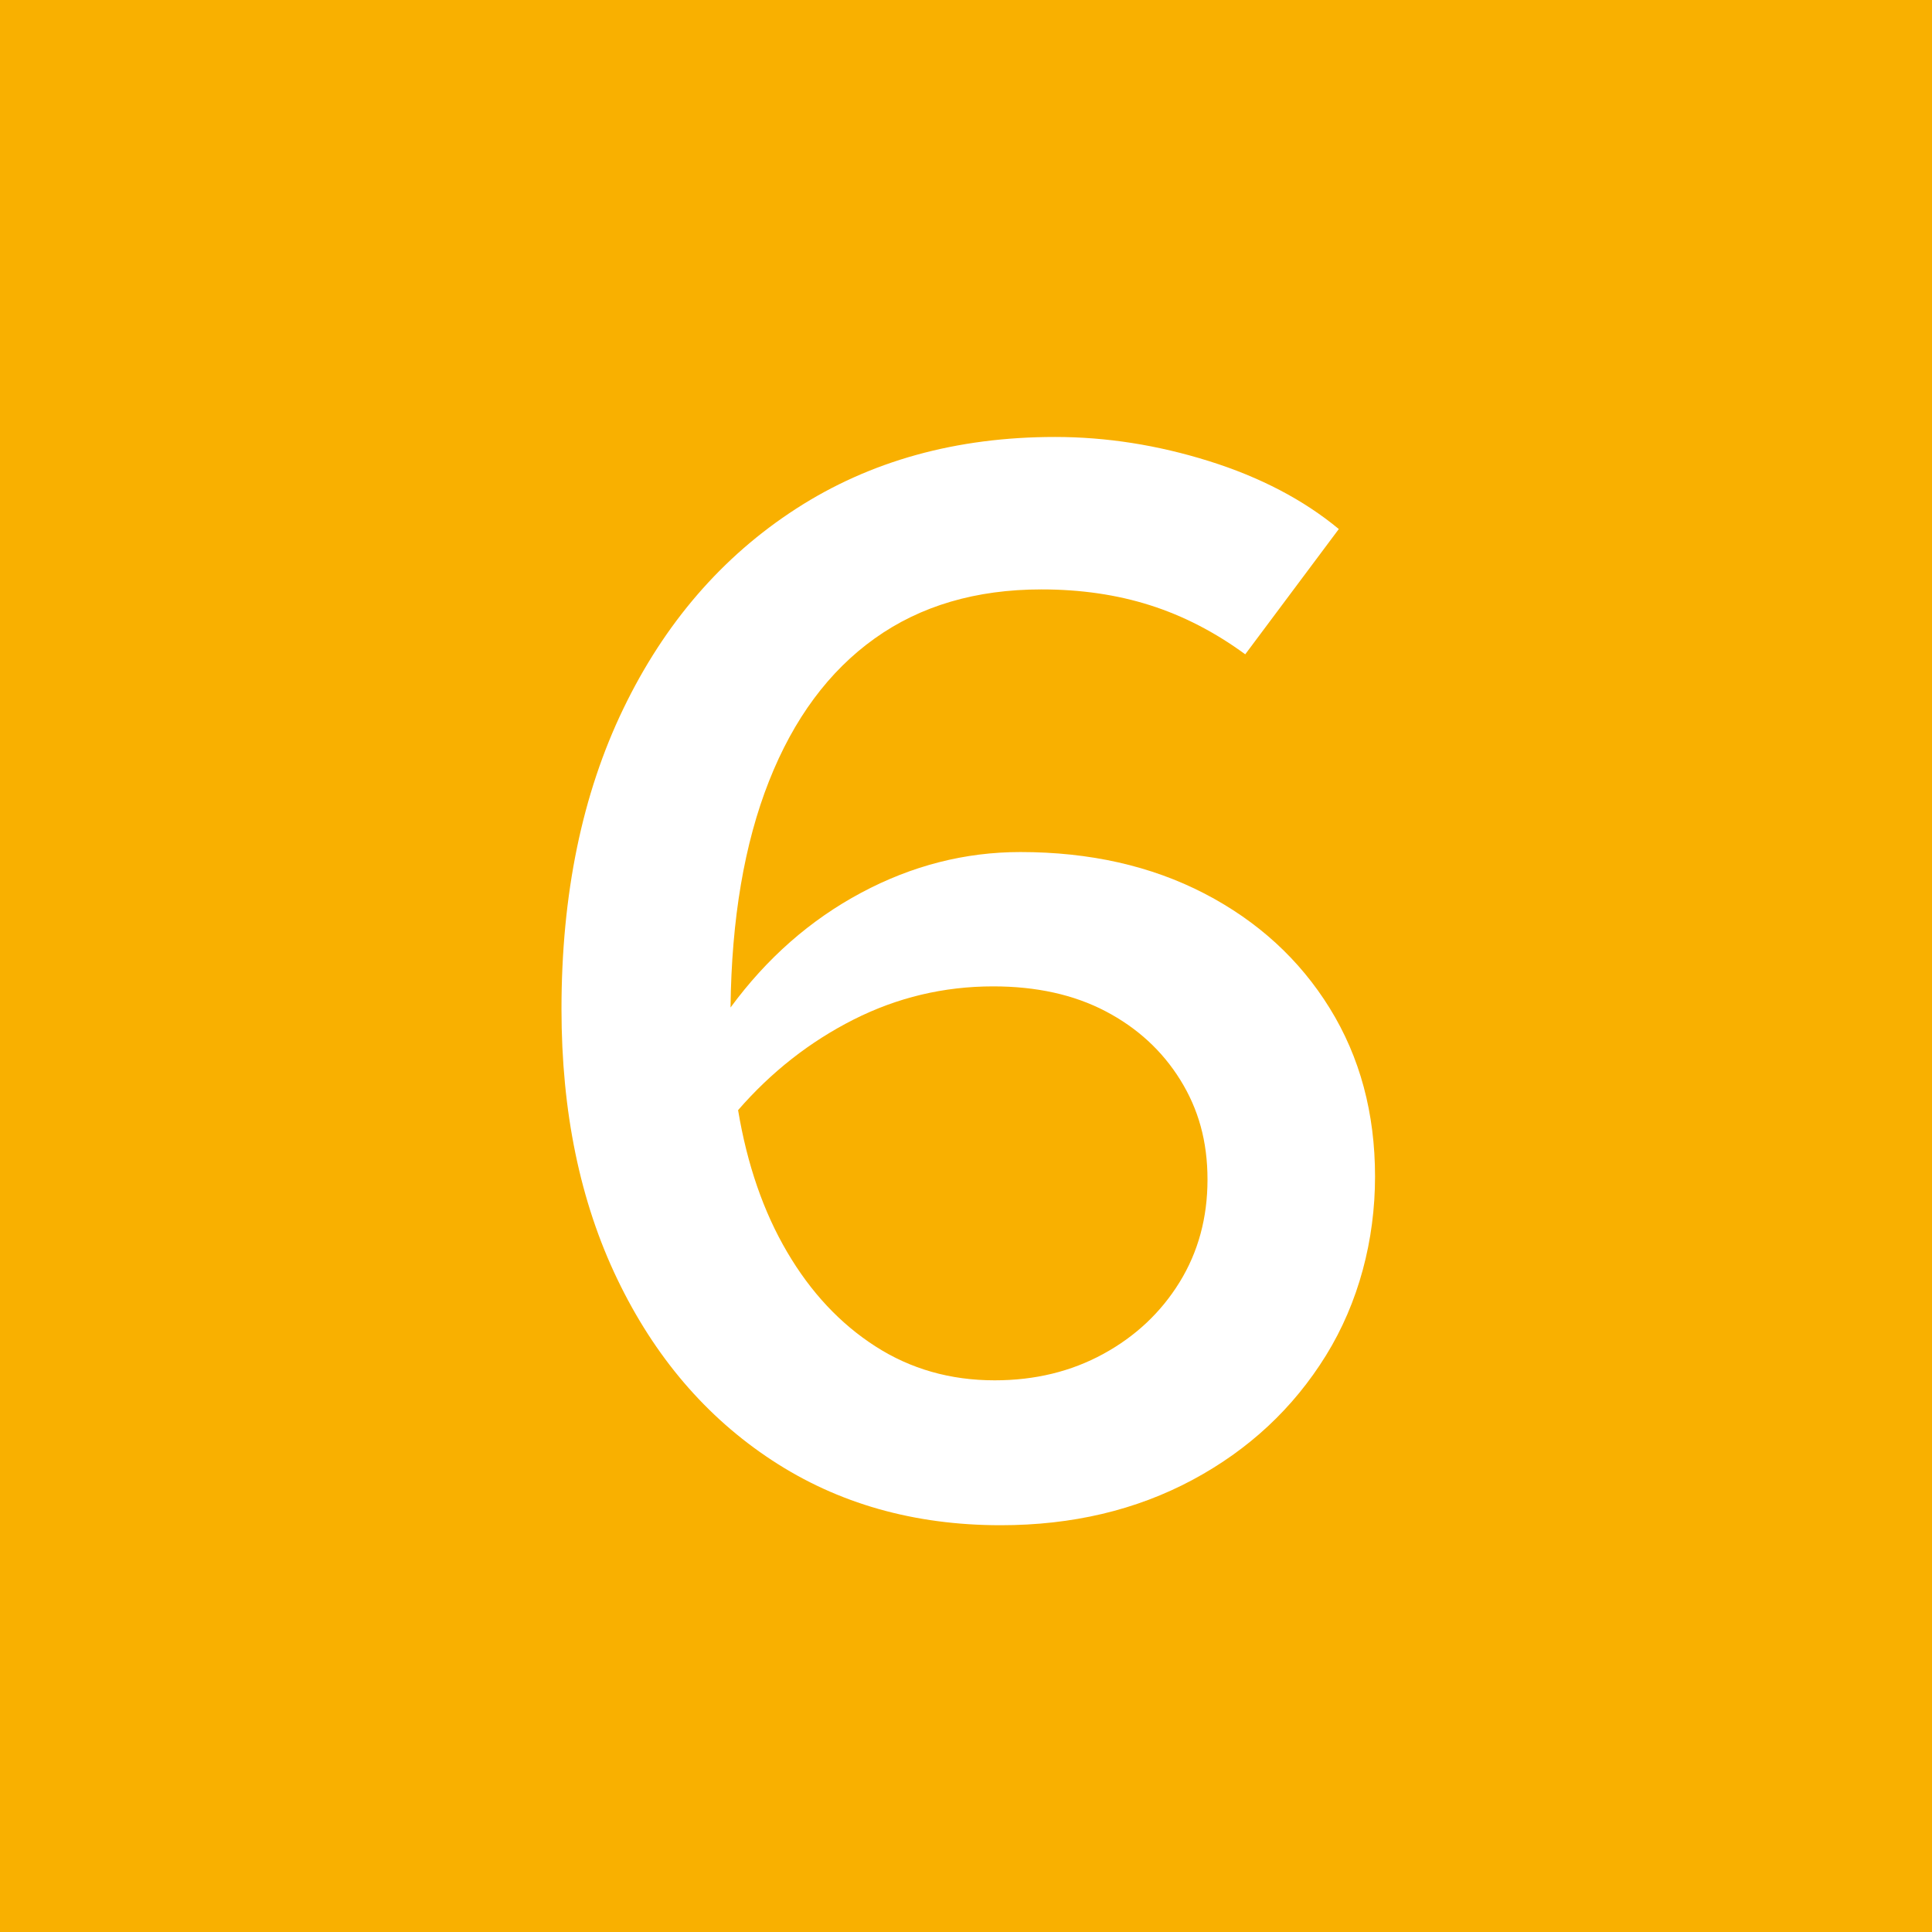
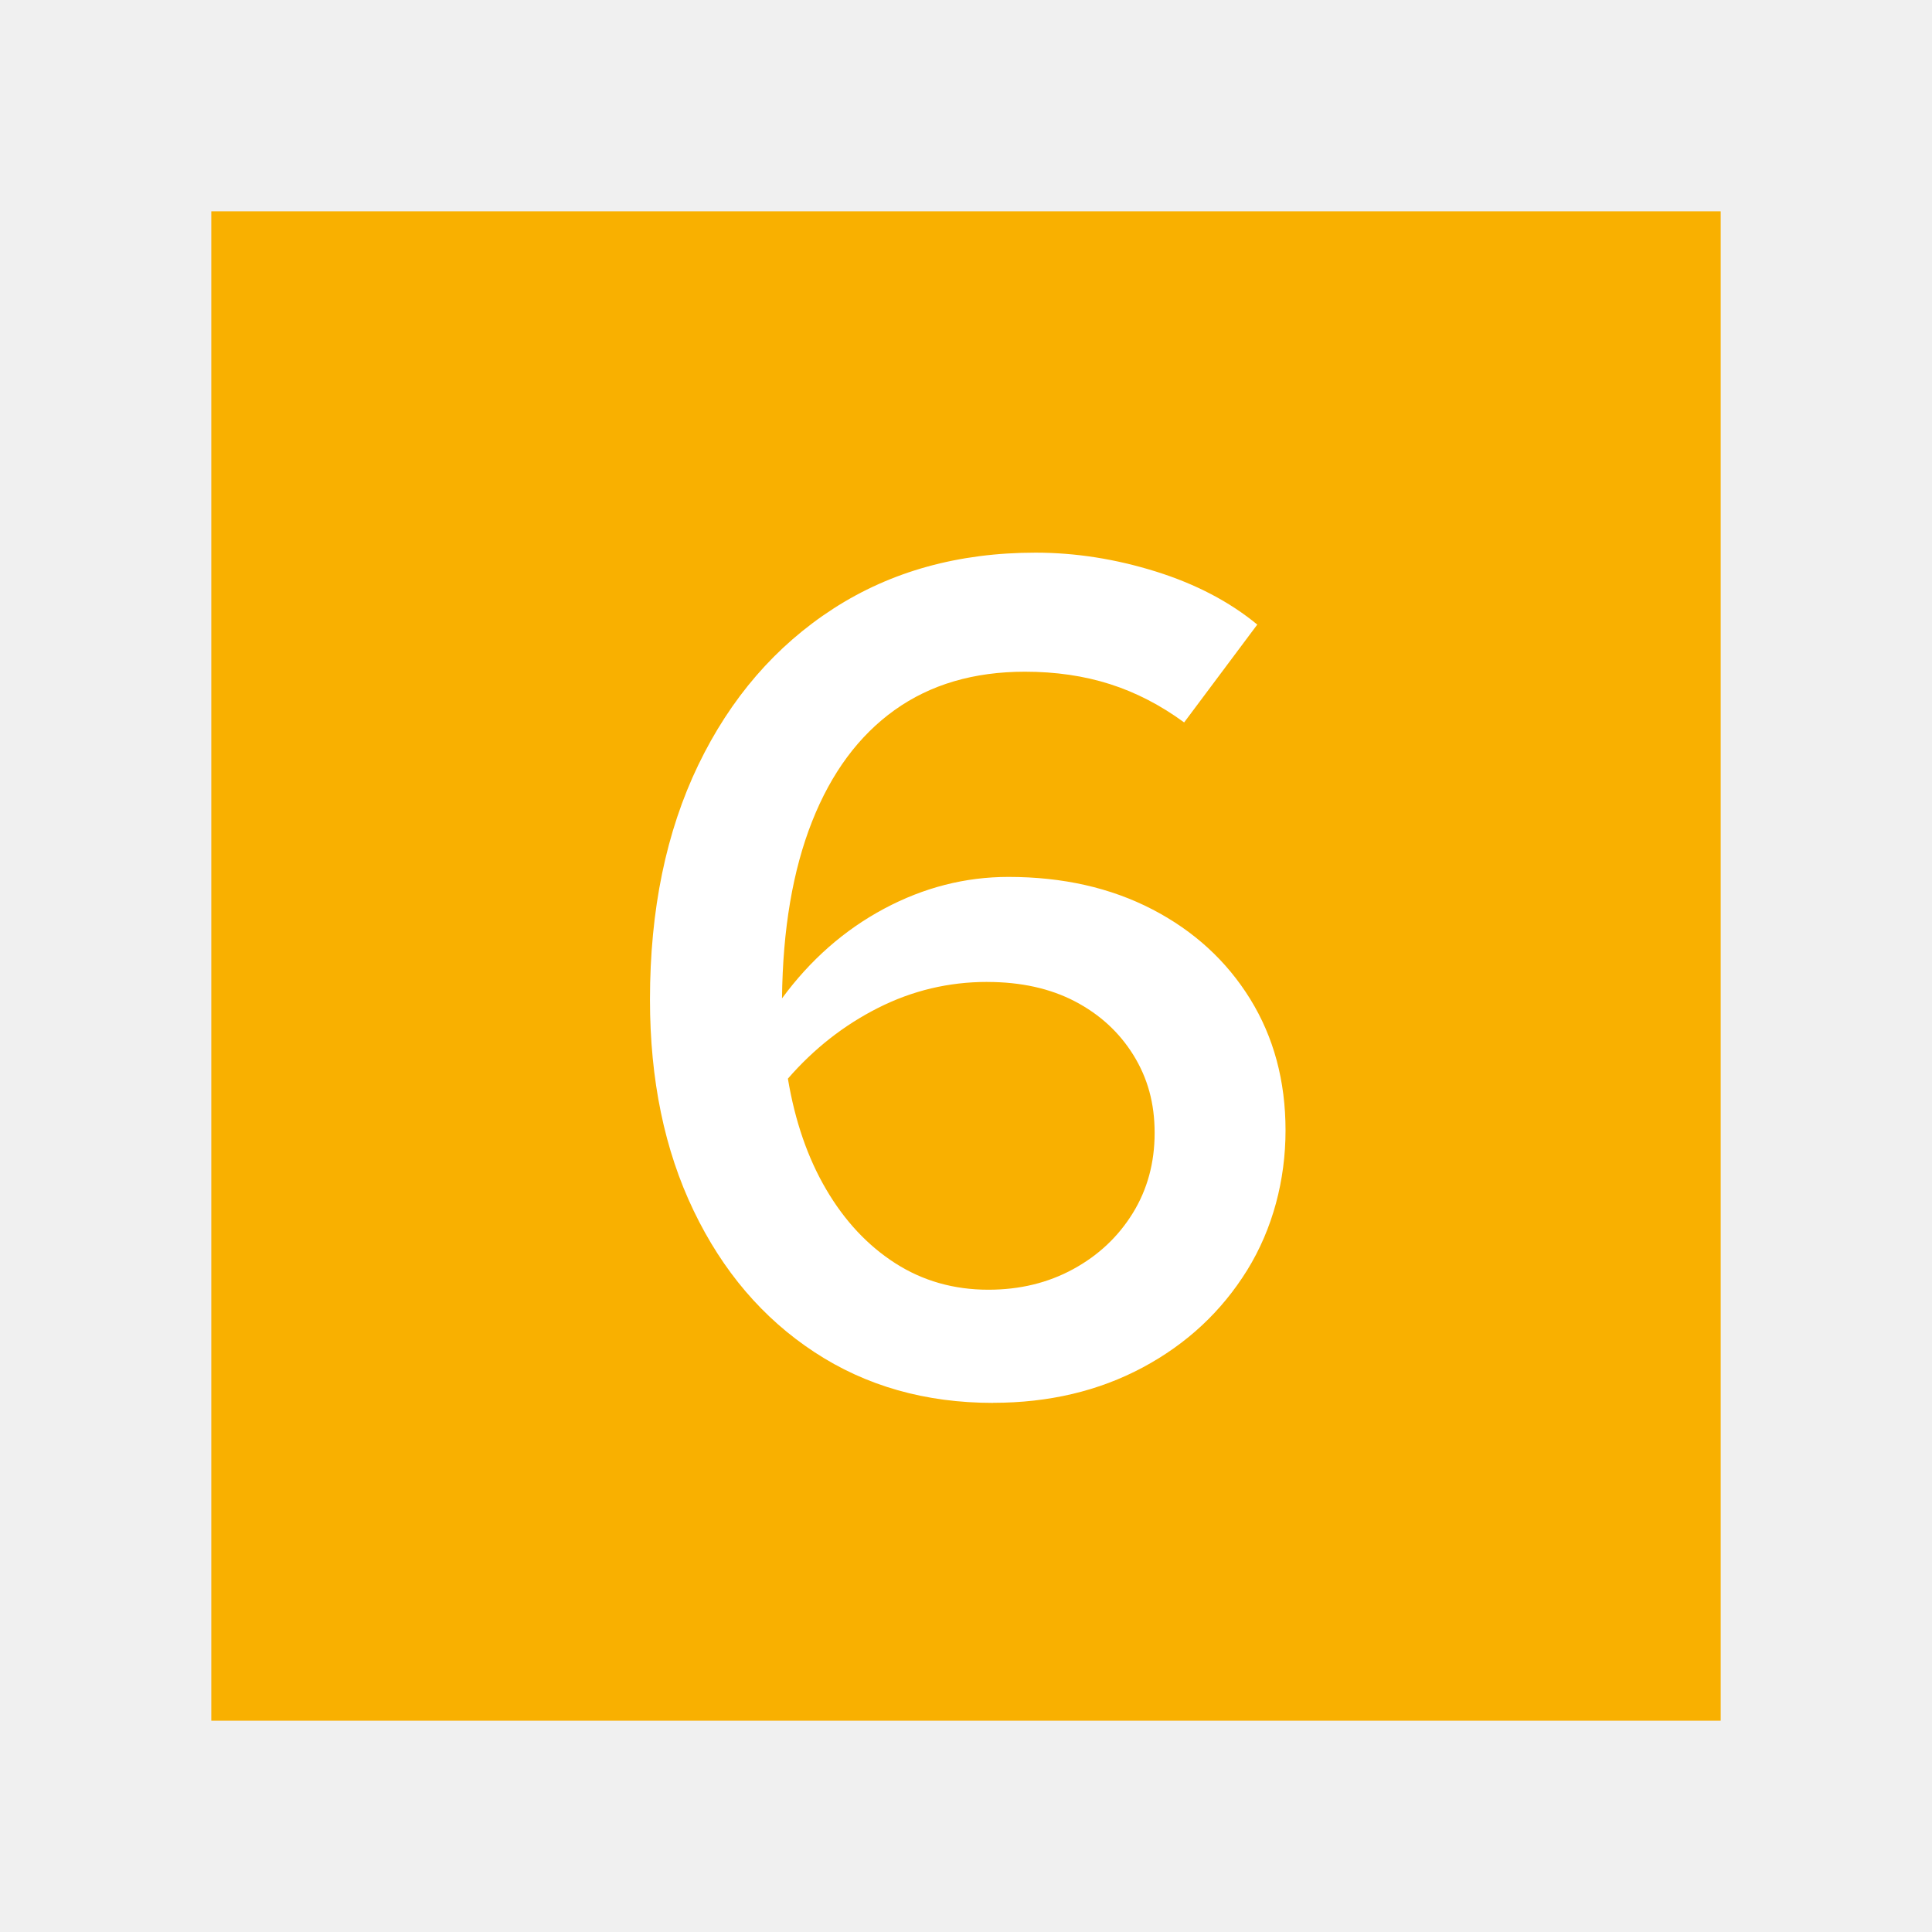
- <svg xmlns="http://www.w3.org/2000/svg" version="1.1" viewBox="0 0 512 512">
+ <svg xmlns="http://www.w3.org/2000/svg" id="Layer_1" version="1.1" viewBox="0 0 512 512">
  <defs>
    <style>
      .st0 {
        fill: #fff;
      }

      .st1 {
        fill: #f9b000;
      }
    </style>
  </defs>
-   <g id="Layer_1">
-     <rect class="st1" width="512" height="512" />
+   <g id="Layer_11">
+     <rect class="st1" x="56" y="56" width="400" height="400" />
  </g>
  <g id="Layer_2">
-     <path class="st0" d="M265.2,404.2c-22.94,0-43.14-5.73-60.6-17.2-17.47-11.46-31.14-27.46-41-48-9.87-20.53-14.8-44.4-14.8-71.6,0-30.4,5.46-56.93,16.4-79.6,10.93-22.66,26.2-40.33,45.8-53,19.6-12.66,42.46-19,68.6-19,13.6,0,27.2,2.14,40.8,6.4,13.6,4.27,25.06,10.27,34.4,18l-24.8,33.2c-8-5.86-16.4-10.2-25.2-13-8.8-2.8-18.4-4.2-28.8-4.2-17.34,0-32.07,4.34-44.2,13-12.14,8.67-21.47,21.27-28,37.8-6.54,16.54-9.94,36.54-10.2,60,9.6-13.06,21.13-23.2,34.6-30.4,13.46-7.2,27.53-10.8,42.2-10.8,18.4,0,34.66,3.67,48.8,11,14.13,7.34,25.2,17.47,33.2,30.4,8,12.94,12,27.8,12,44.6s-4.34,33.4-13,47.4c-8.67,14-20.47,25-35.4,33-14.94,8-31.87,12-50.8,12ZM263.2,261.4c-13.07,0-25.4,2.94-37,8.8-11.6,5.87-21.8,13.87-30.6,24,2.4,14.4,6.73,26.94,13,37.6,6.26,10.67,14.06,19,23.4,25,9.33,6,19.86,9,31.6,9,10.66,0,20.26-2.33,28.8-7,8.53-4.66,15.26-11,20.2-19,4.93-8,7.4-17.06,7.4-27.2s-2.4-18.66-7.2-26.4c-4.8-7.73-11.4-13.8-19.8-18.2-8.4-4.4-18.34-6.6-29.8-6.6Z" />
+     <path class="st0" d="M263.19,371.78c-17.92,0-33.7-4.47-47.34-13.44-13.65-8.95-24.33-21.45-32.03-37.5-7.71-16.04-11.57-34.68-11.57-55.94,0-23.75,4.27-44.47,12.81-62.19,8.54-17.7,20.47-31.51,35.78-41.41,15.32-9.89,33.17-14.84,53.59-14.84,10.62,0,21.25,1.68,31.88,5,10.62,3.33,19.57,8.03,26.88,14.06l-19.38,25.93c-6.25-4.58-12.81-7.97-19.69-10.16-6.88-2.19-14.38-3.28-22.5-3.28-13.55,0-25.06,3.39-34.53,10.16-9.48,6.78-16.78,16.62-21.88,29.53-5.11,12.92-7.77,28.55-7.97,46.88,7.5-10.2,16.51-18.12,27.03-23.75,10.52-5.62,21.51-8.44,32.97-8.44,14.38,0,27.07,2.87,38.12,8.59,11.04,5.73,19.69,13.65,25.94,23.75,6.25,10.11,9.38,21.72,9.38,34.84s-3.39,26.09-10.16,37.03c-6.78,10.93-15.99,19.53-27.66,25.78-11.68,6.25-24.9,9.38-39.68,9.38h0v.03ZM261.62,260.22c-10.21,0-19.84,2.3-28.91,6.88-9.07,4.58-17.03,10.83-23.91,18.75,1.88,11.25,5.26,21.05,10.16,29.38,4.89,8.33,10.98,14.84,18.28,19.53,7.29,4.68,15.52,7.03,24.69,7.03,8.32,0,15.82-1.82,22.5-5.47,6.67-3.64,11.92-8.59,15.78-14.84,3.85-6.25,5.78-13.32,5.78-21.25s-1.88-14.57-5.62-20.62c-3.75-6.04-8.91-10.78-15.47-14.22-6.56-3.43-14.33-5.16-23.28-5.16h0Z" />
  </g>
</svg>
